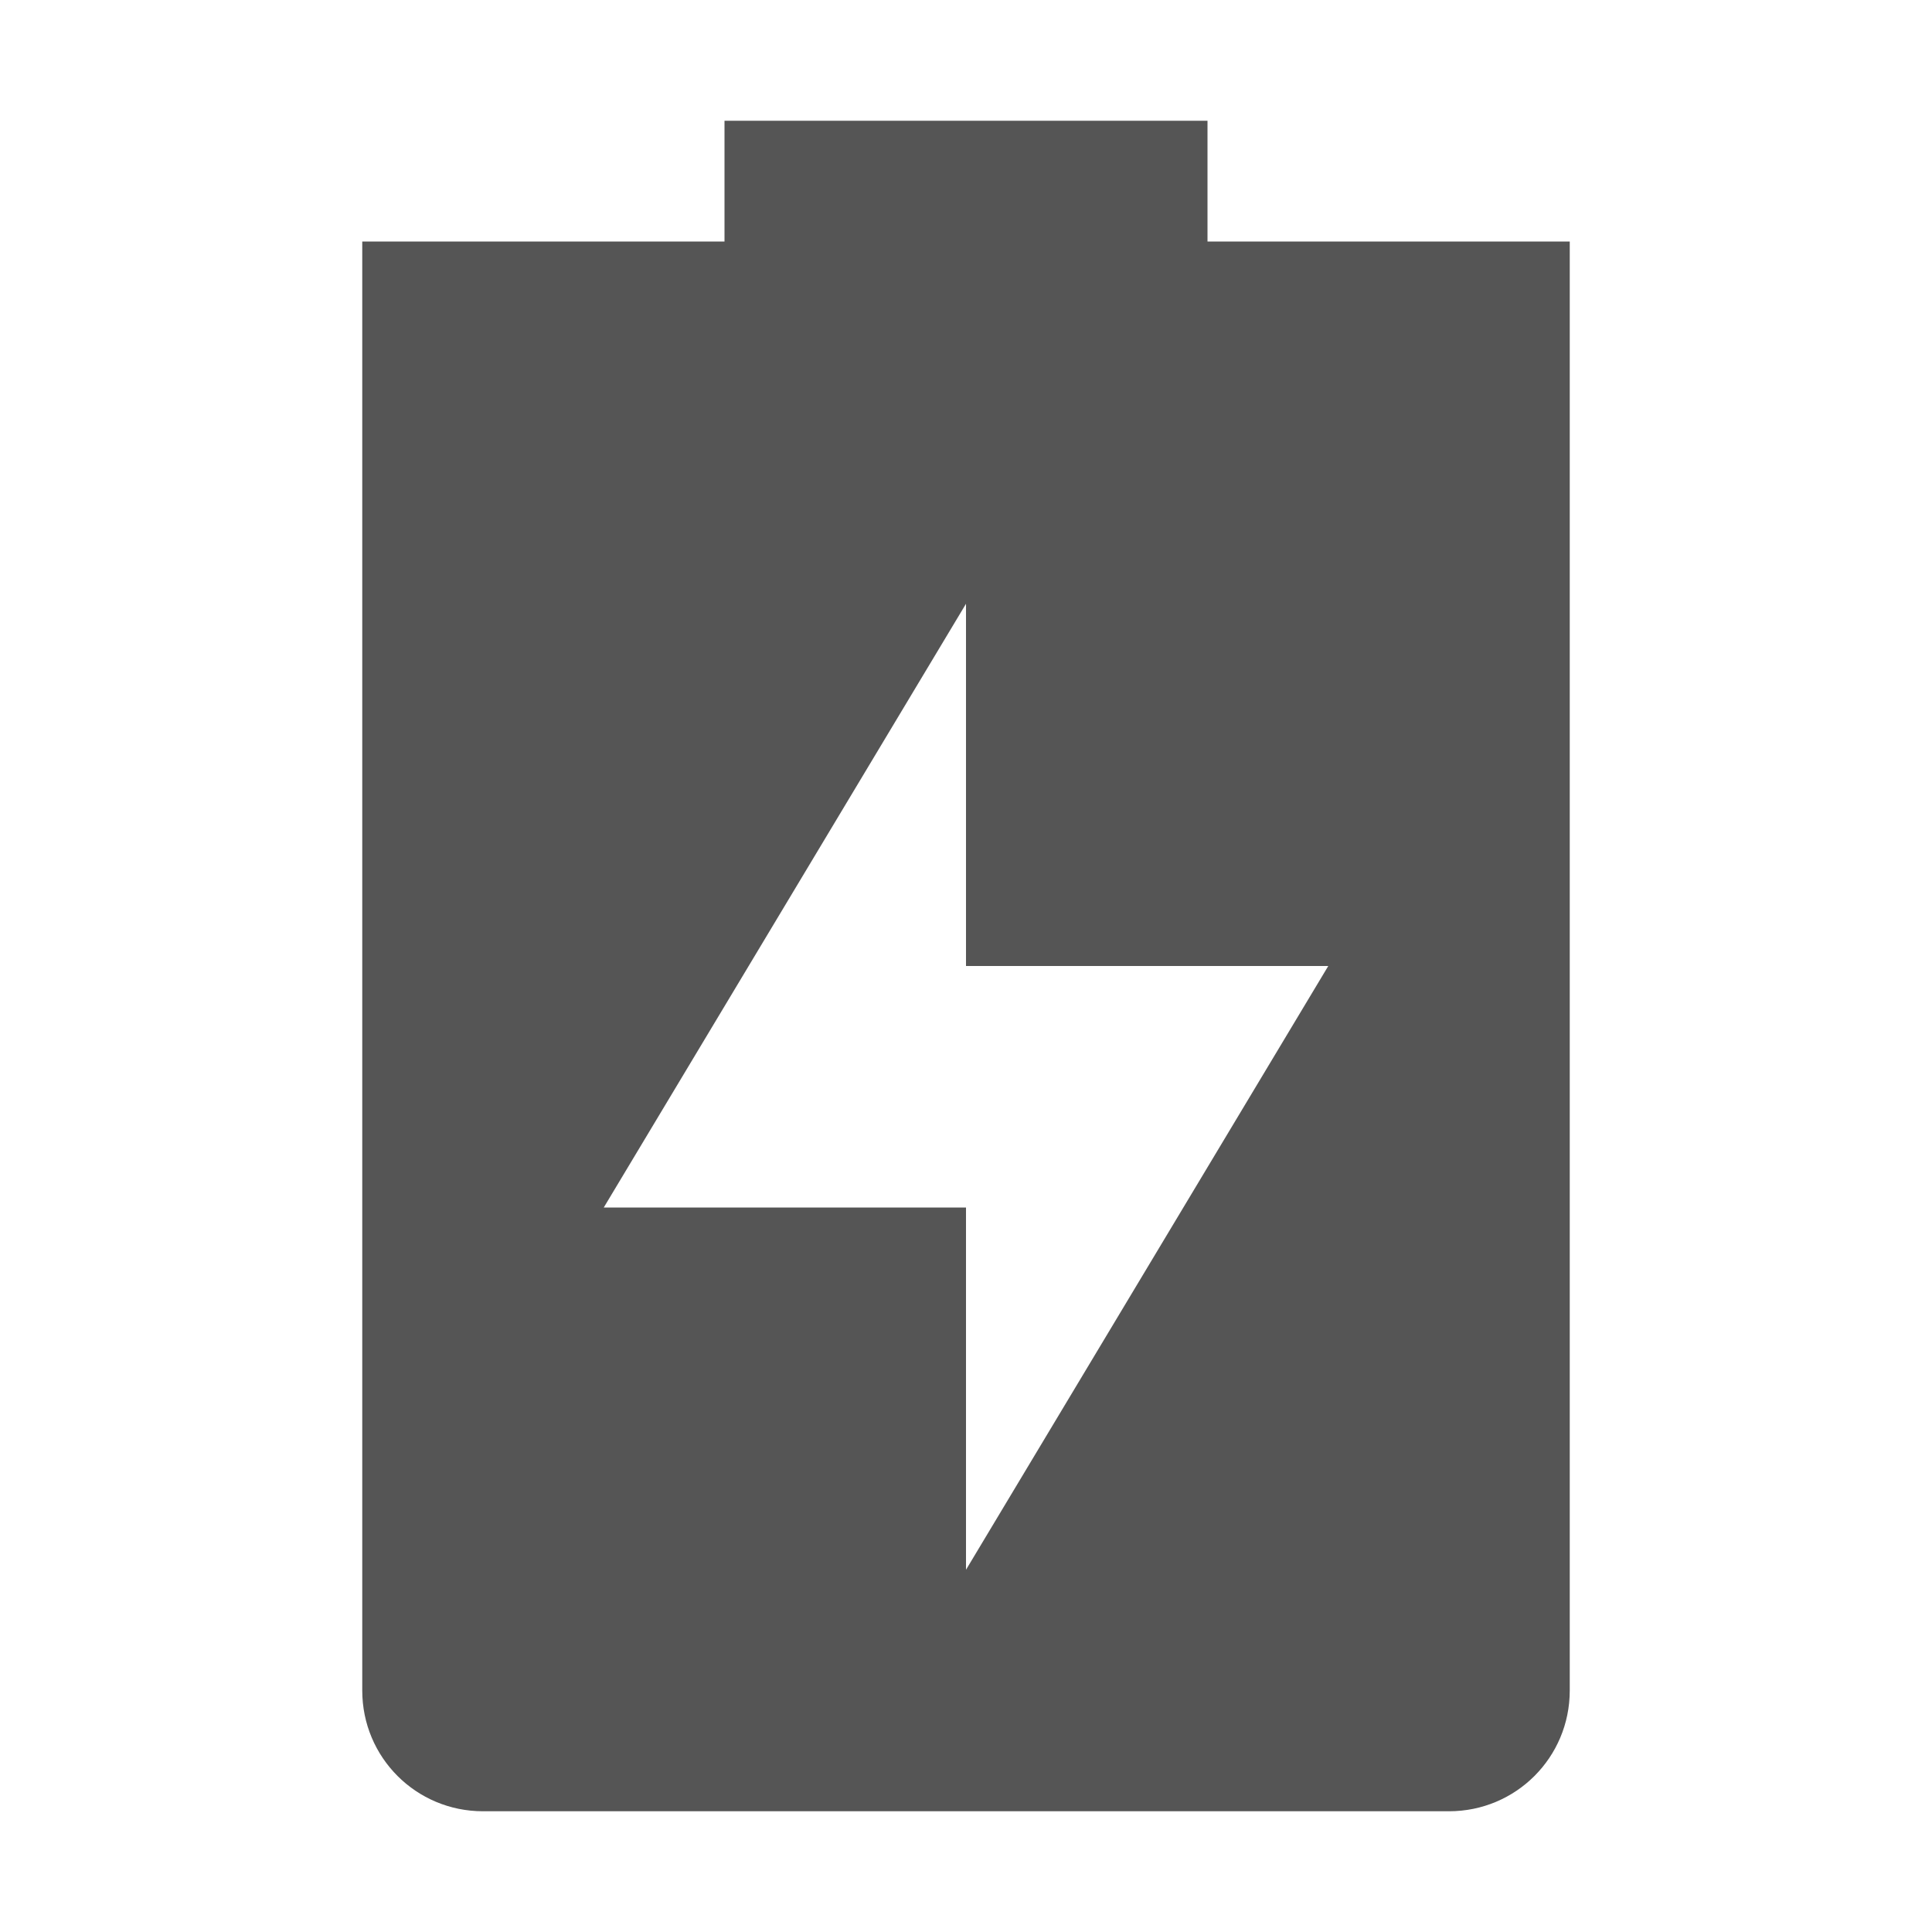
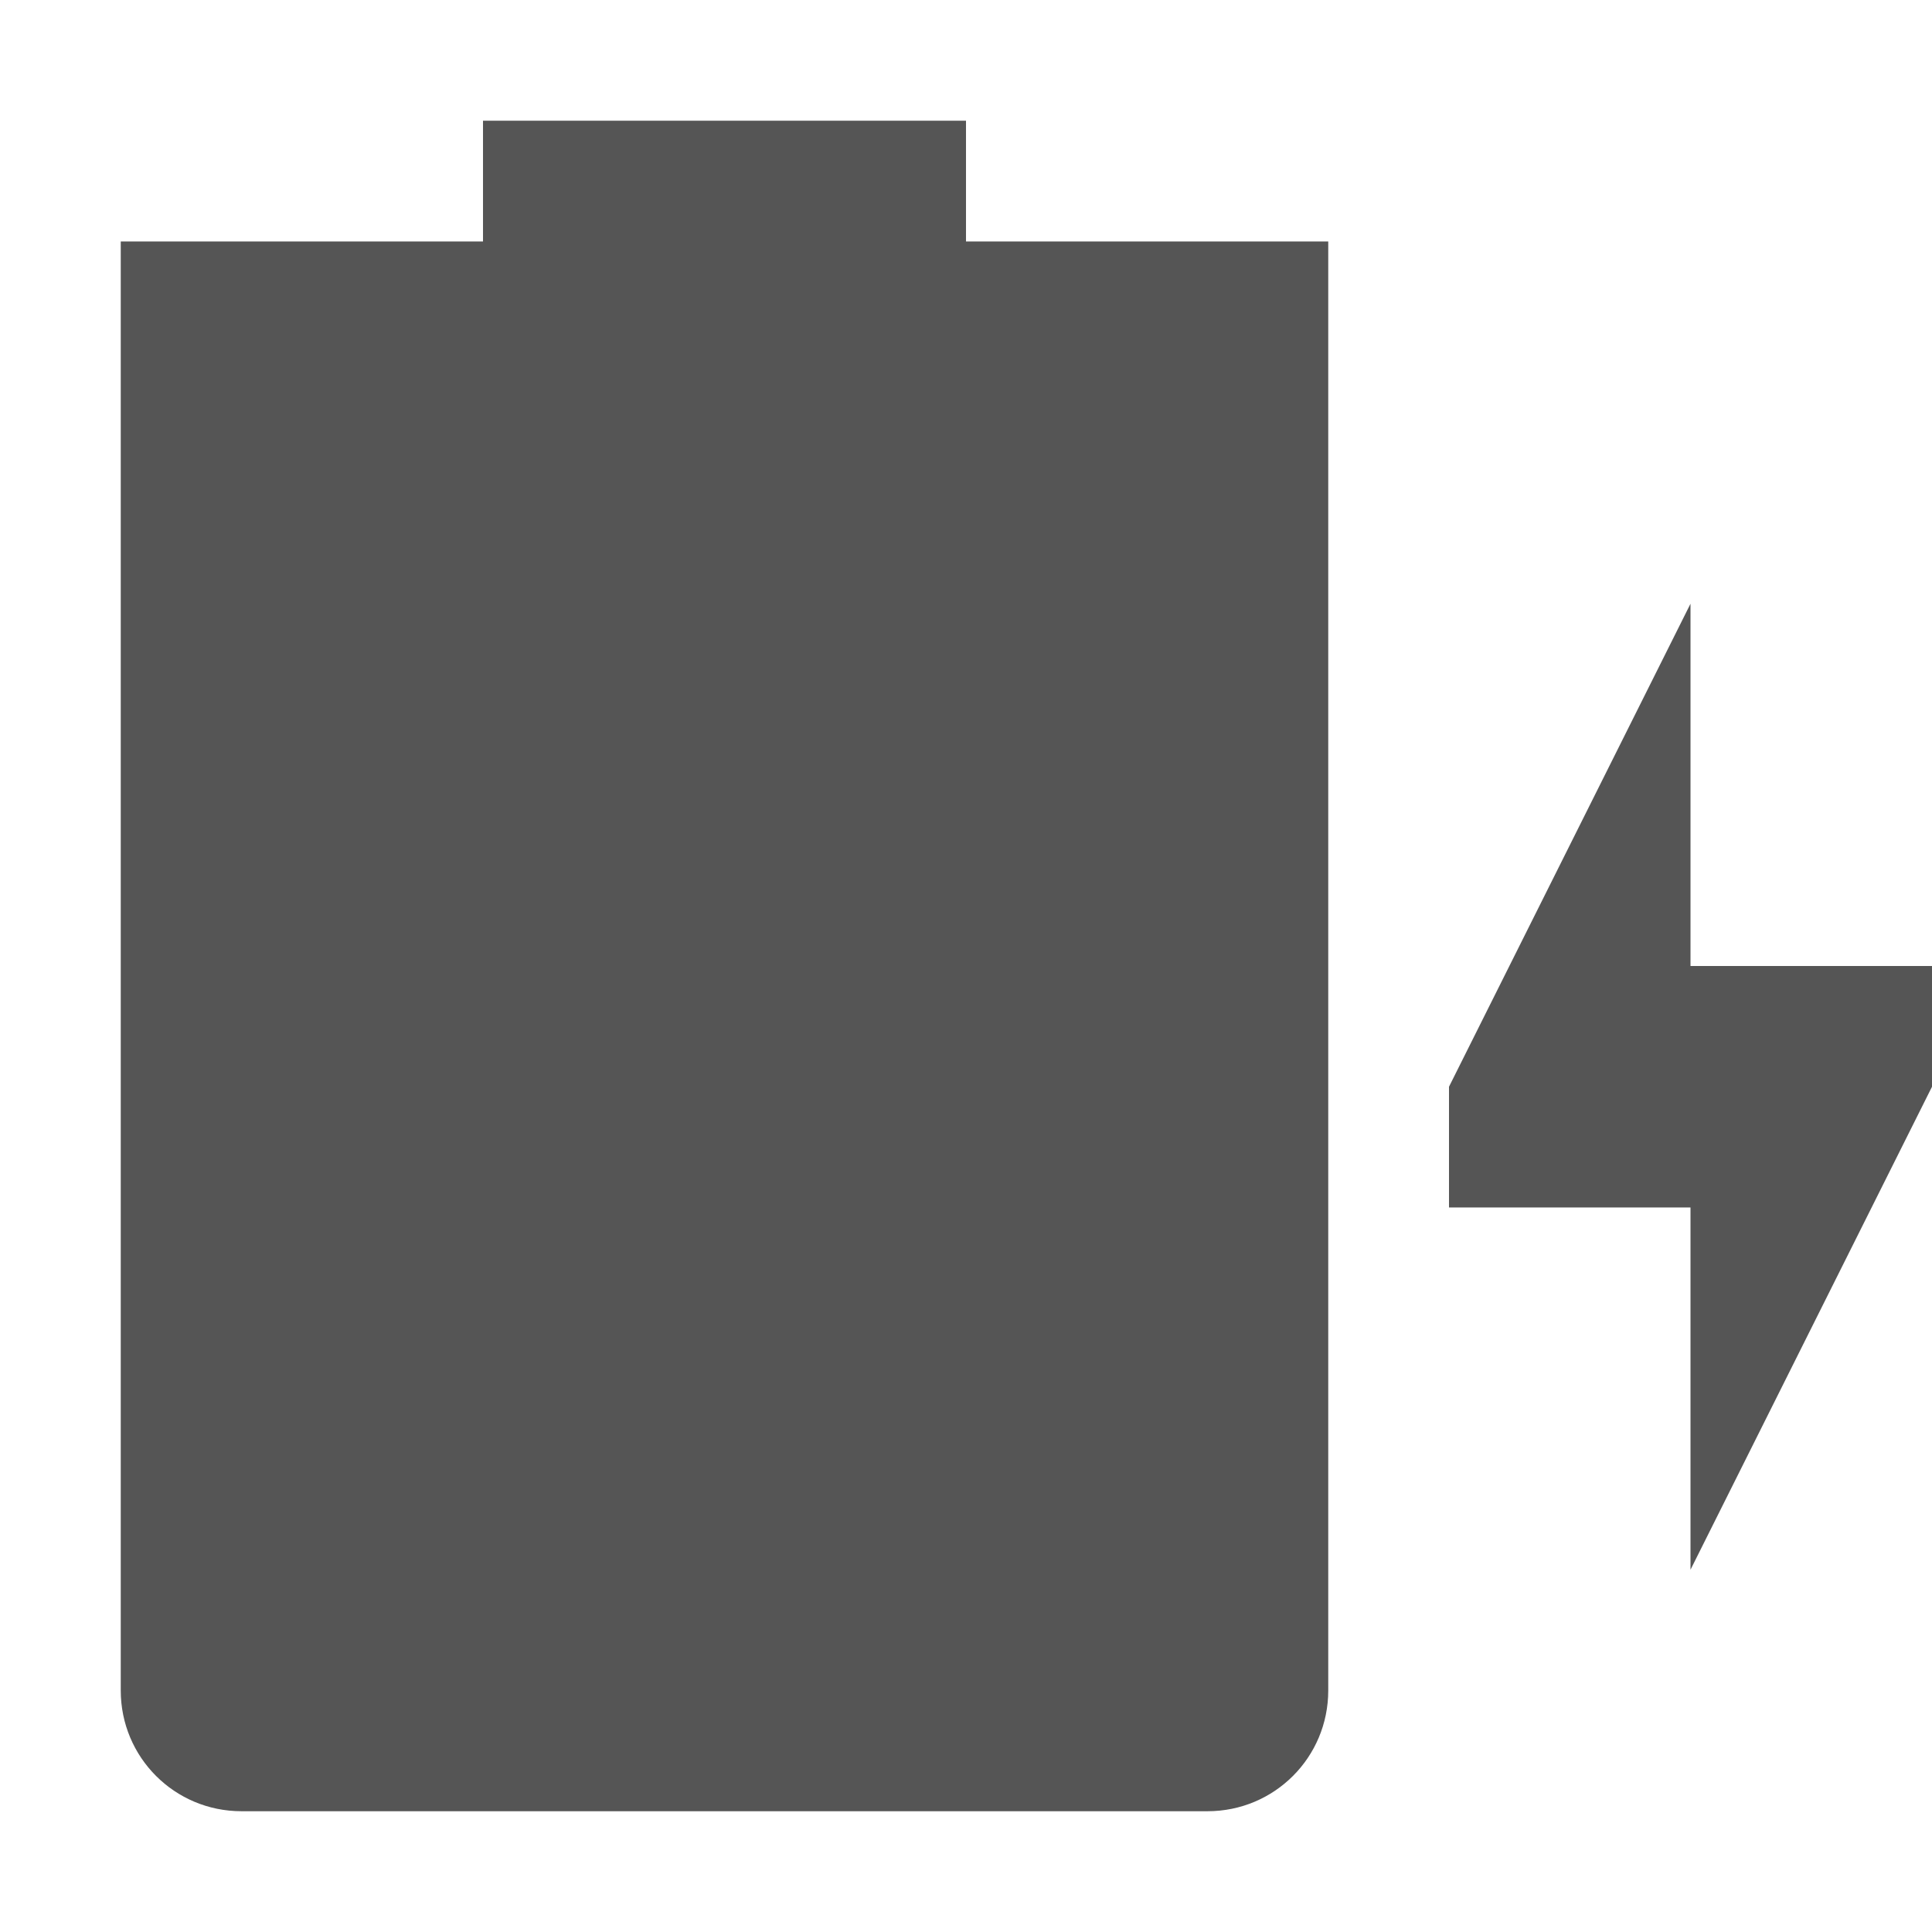
<svg xmlns="http://www.w3.org/2000/svg" height="16" id="svg6530" version="1.1" viewBox="0 0 16 16" width="16">
  <defs id="defs6532" />
-   <g id="layer1" transform="translate(-31.99998,-700.3639)">
-     <path d="m 38,701.364 0,1 -3,0 c 0,0 0,0.446 0,1 l 0,11 c 0,0.554 0.446,1 1,1 l 8,0 c 0.554,0 1,-0.446 1,-1 l 0,-11 c 0,-0.554 0,-1 0,-1 l -3,0 0,-1 z m 2,4 0,3 3,0 -3,5 0,-3 -3,0 z" id="path6748" style="fill:#555555;fill-opacity:1;stroke:none" />
+   <g id="layer1" transform="translate(-32,-700.3622)">
+     <path d="m 36,701.362 0,1 -3,0 0,1 0,11 c 0,0.554 0.446,1 1,1 l 8,0 c 0.554,0 1,-0.446 1,-1 l 0,-11 0,-1 -3,0 0,-1 -4,0 z m 10,4 -2,4 0,1 2,0 0,3 2,-4 0,-1 -2,0 0,-3 z" id="path6748-2" style="fill:#555555;fill-opacity:1;stroke:none" />
  </g>
</svg>
